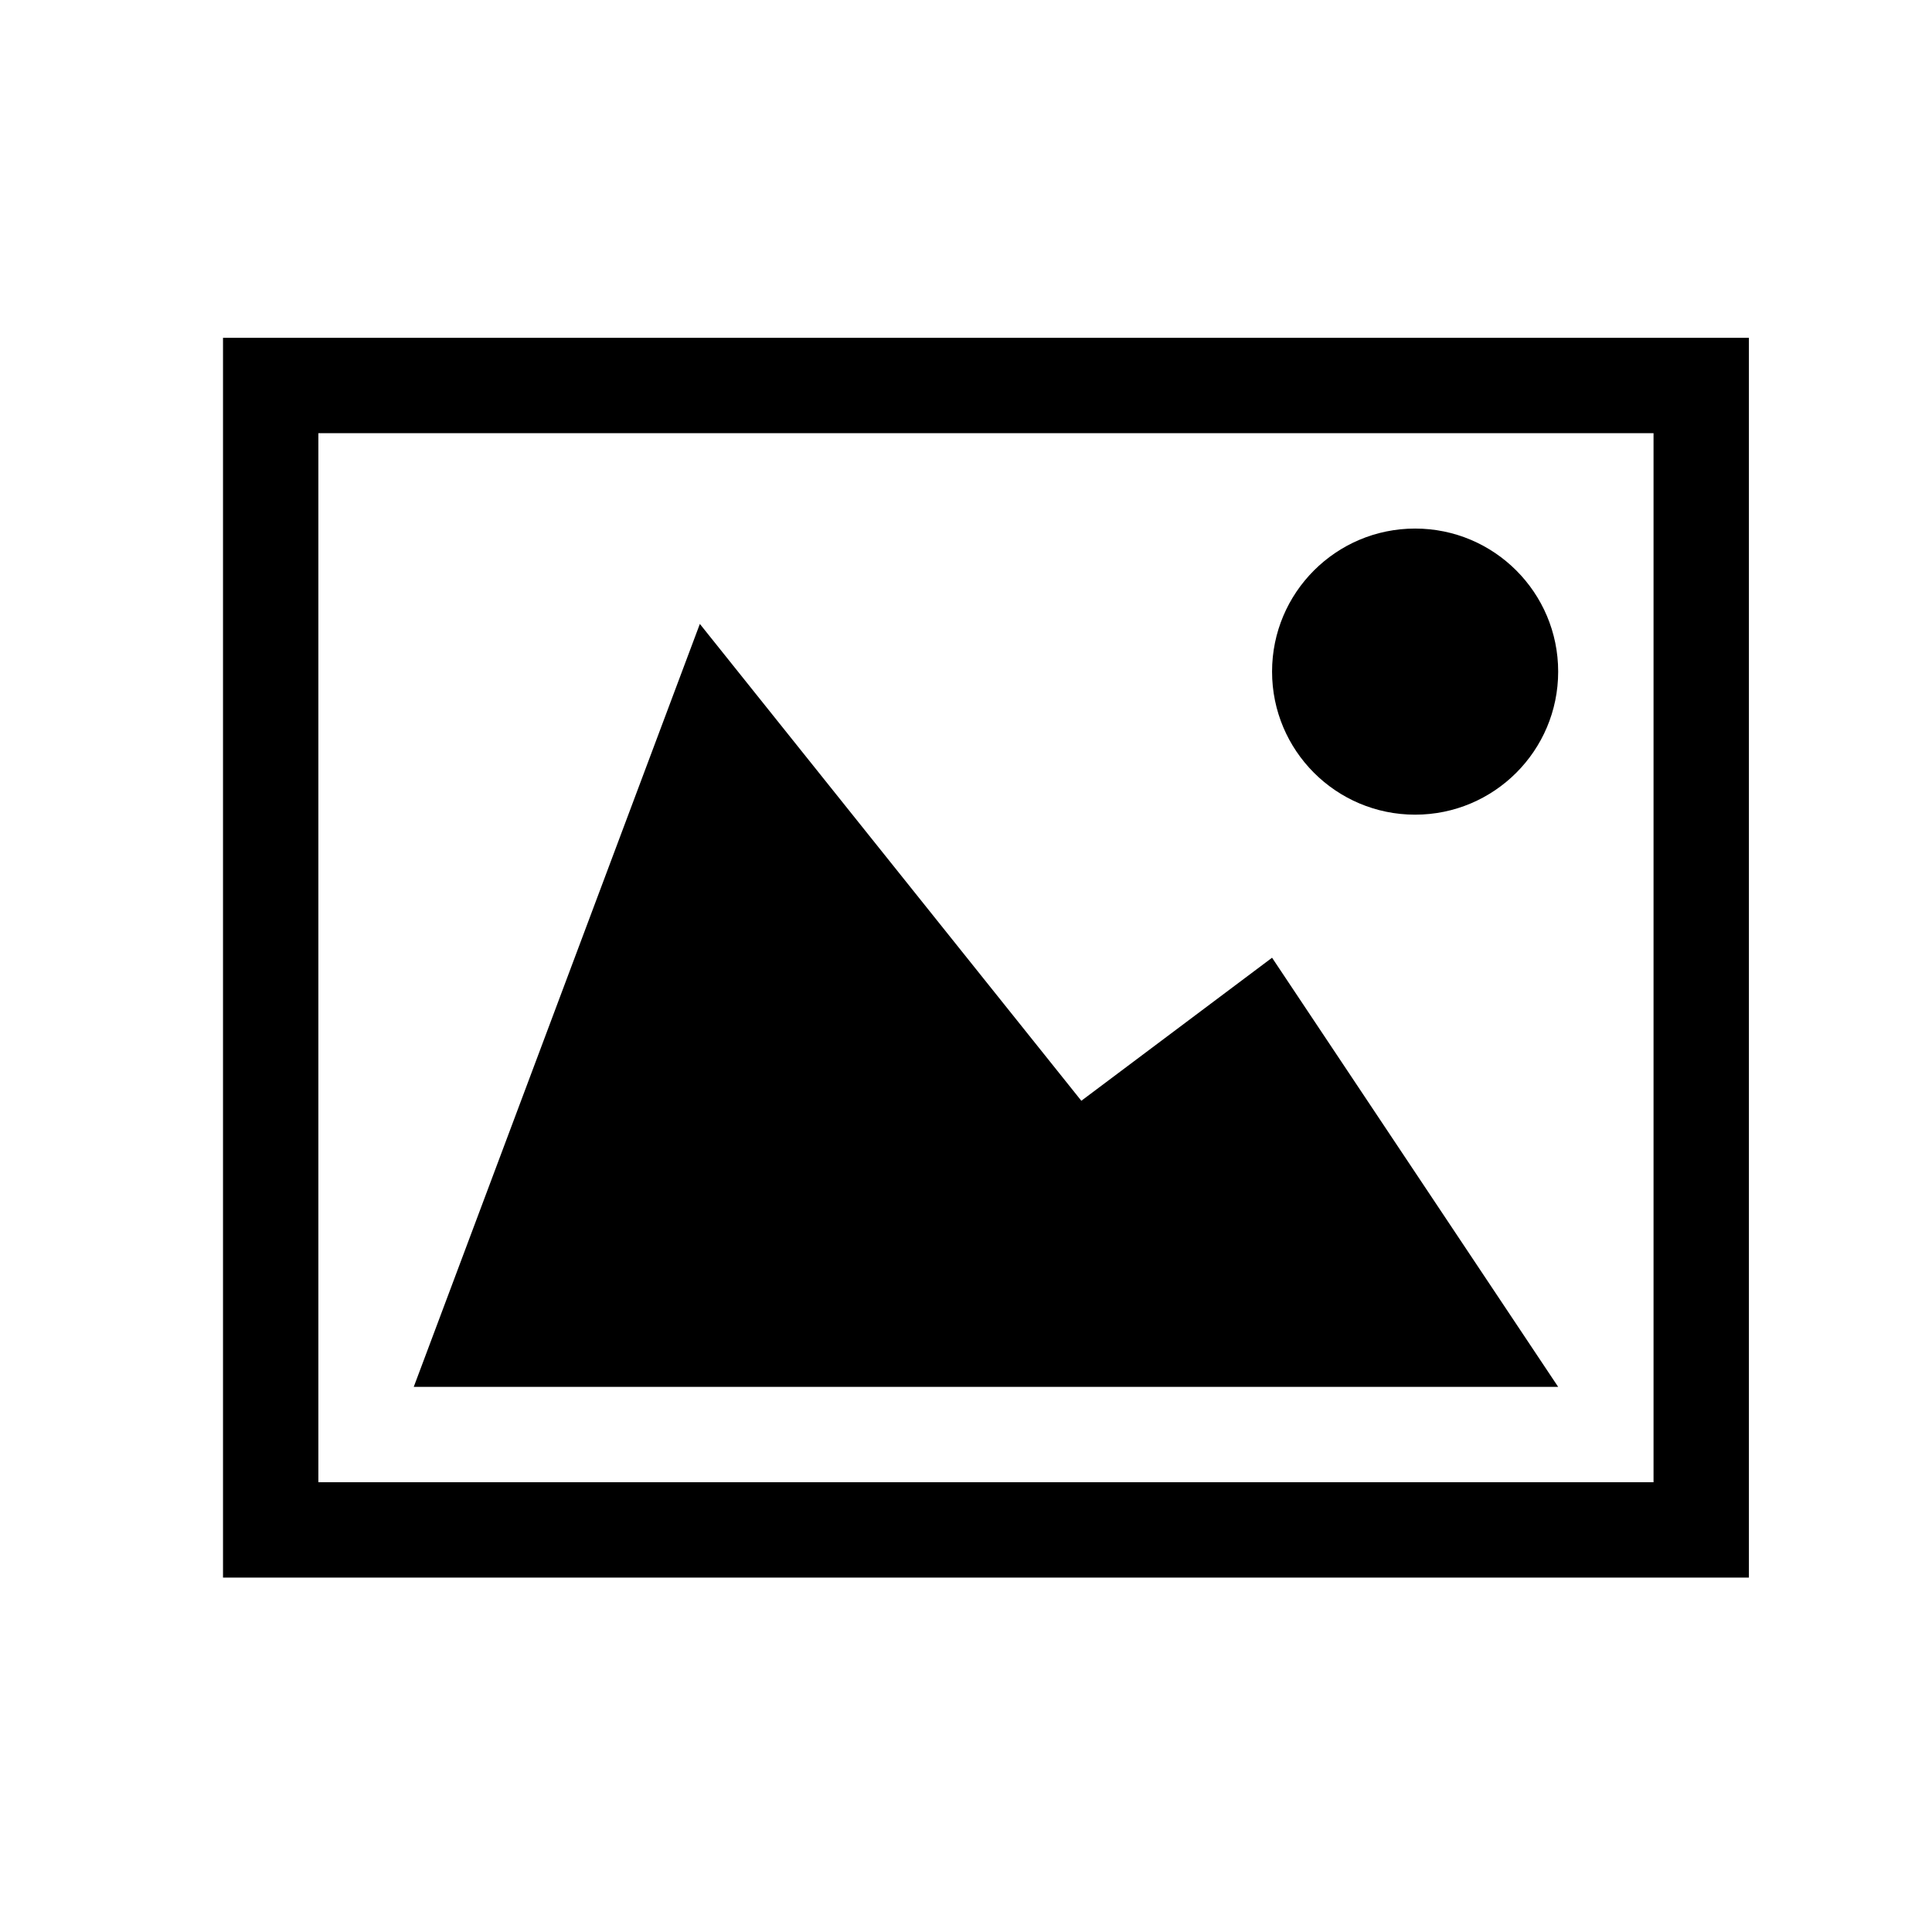
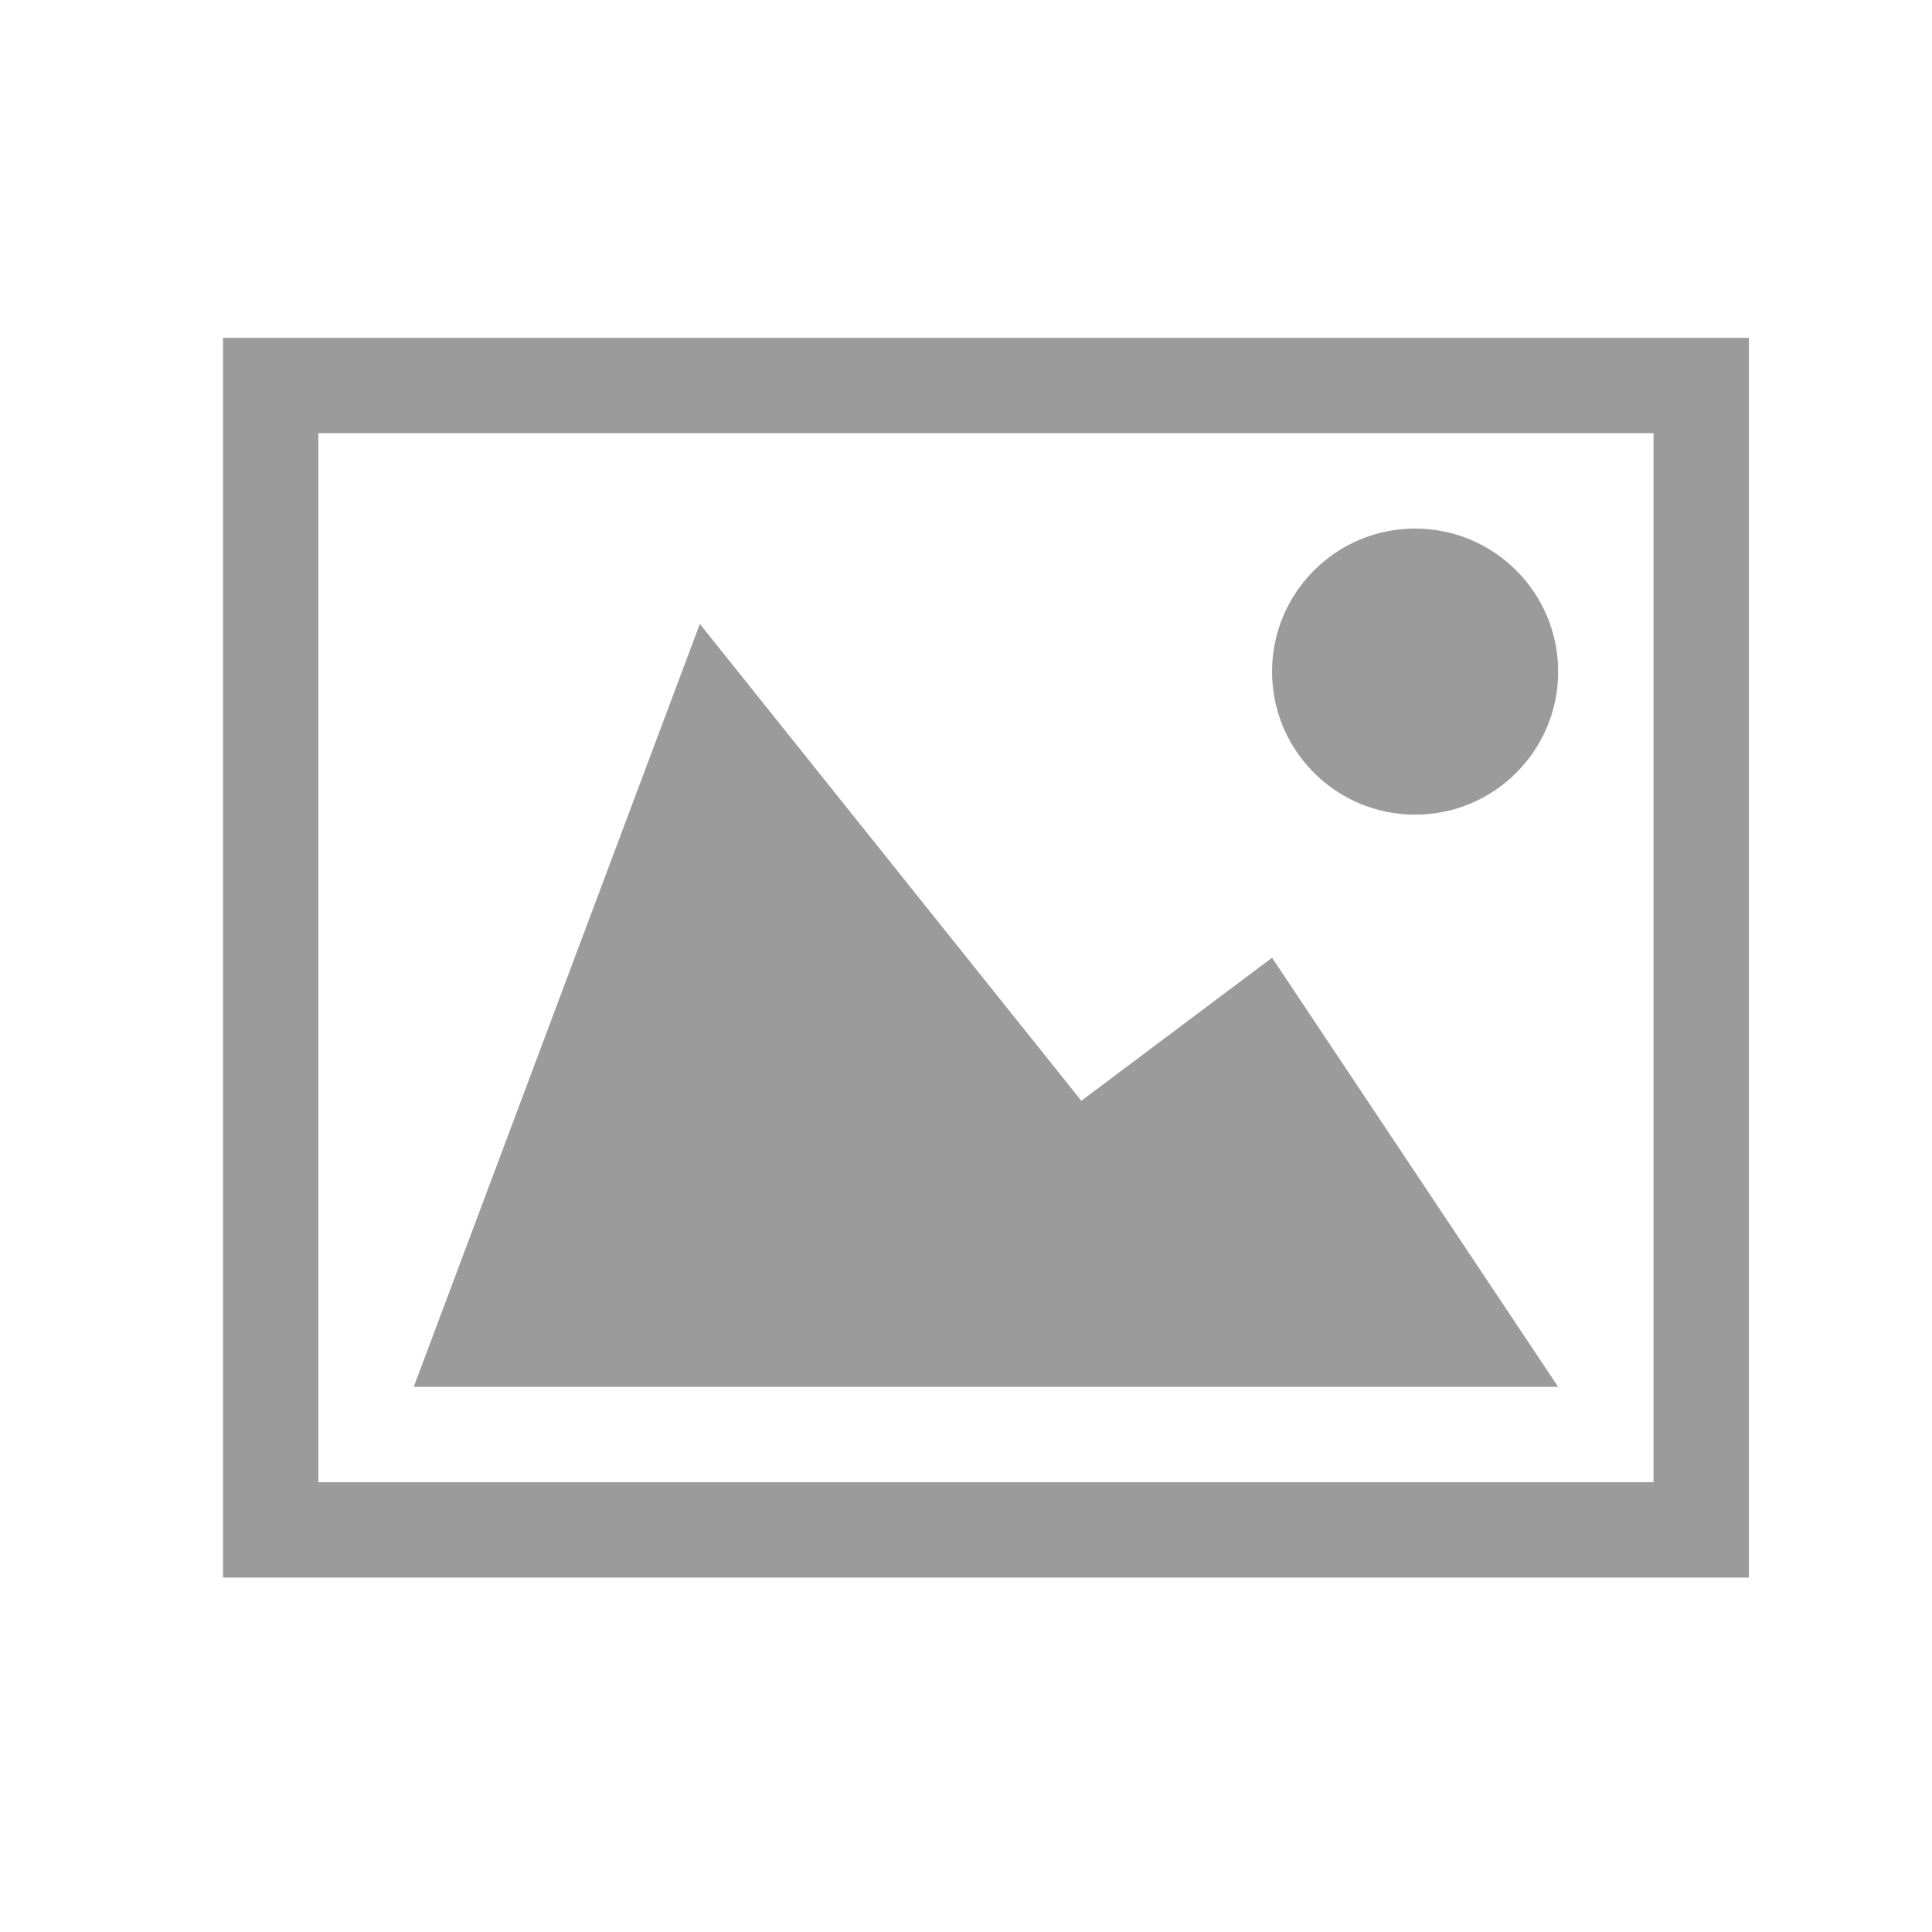
<svg xmlns="http://www.w3.org/2000/svg" width="1000" height="1000" id="svg3707" version="1.1">
  <defs id="defs3709" />
  <g id="layer1" transform="translate(0,-52.36218)">
-     <path id="path3734" d="m 115.429,227.219 v 641.714 h 789.802 V 227.219 H 115.429 z M 855.868,819.571 H 164.791 V 276.582 H 855.868 V 819.571 z M 658.418,399.989 c 0,40.894 33.15,74.044 74.044,74.044 40.894,0 74.044,-33.15 74.044,-74.044 0,-40.894 -33.15,-74.044 -74.044,-74.044 -40.894,0 -74.044,33.15 -74.044,74.044 z M 806.505,770.208 H 214.154 l 148.088,-394.901 197.451,246.813 98.725,-74.044 148.088,222.132 z" />
+     <path id="path3734" d="m 115.429,227.219 v 641.714 h 789.802 V 227.219 H 115.429 z M 855.868,819.571 H 164.791 V 276.582 H 855.868 V 819.571 z M 658.418,399.989 c 0,40.894 33.15,74.044 74.044,74.044 40.894,0 74.044,-33.15 74.044,-74.044 0,-40.894 -33.15,-74.044 -74.044,-74.044 -40.894,0 -74.044,33.15 -74.044,74.044 z M 806.505,770.208 H 214.154 l 148.088,-394.901 197.451,246.813 98.725,-74.044 148.088,222.132 z" style="fill:#000000;fill-opacity:0.393" />
  </g>
</svg>
